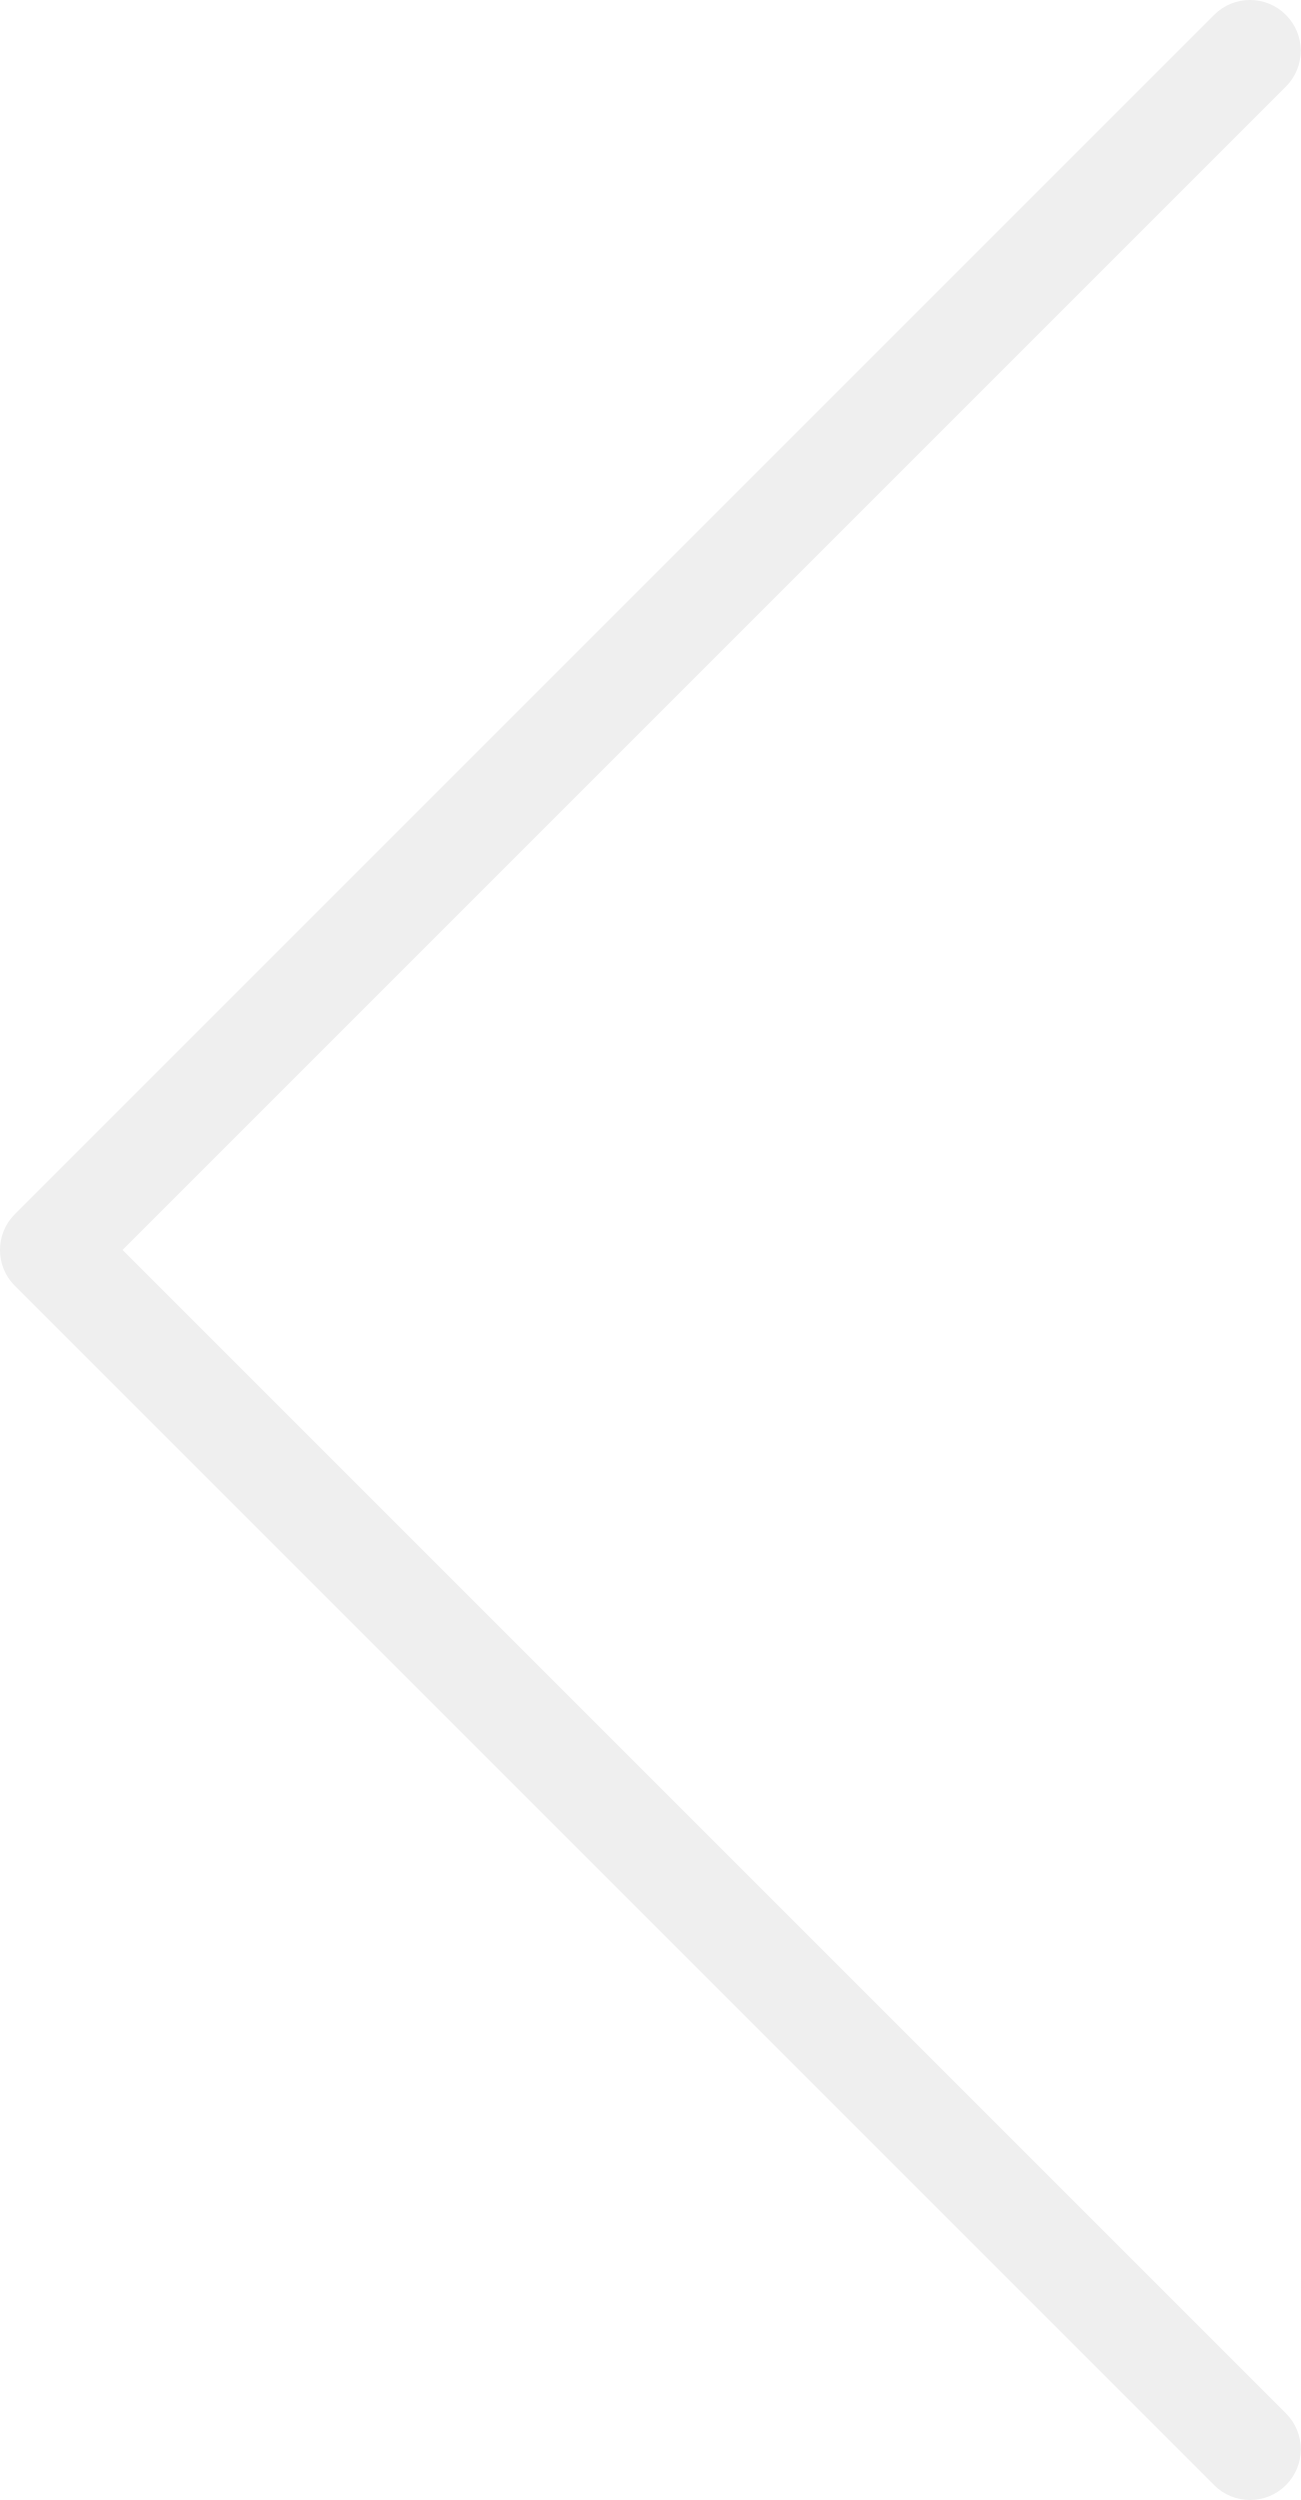
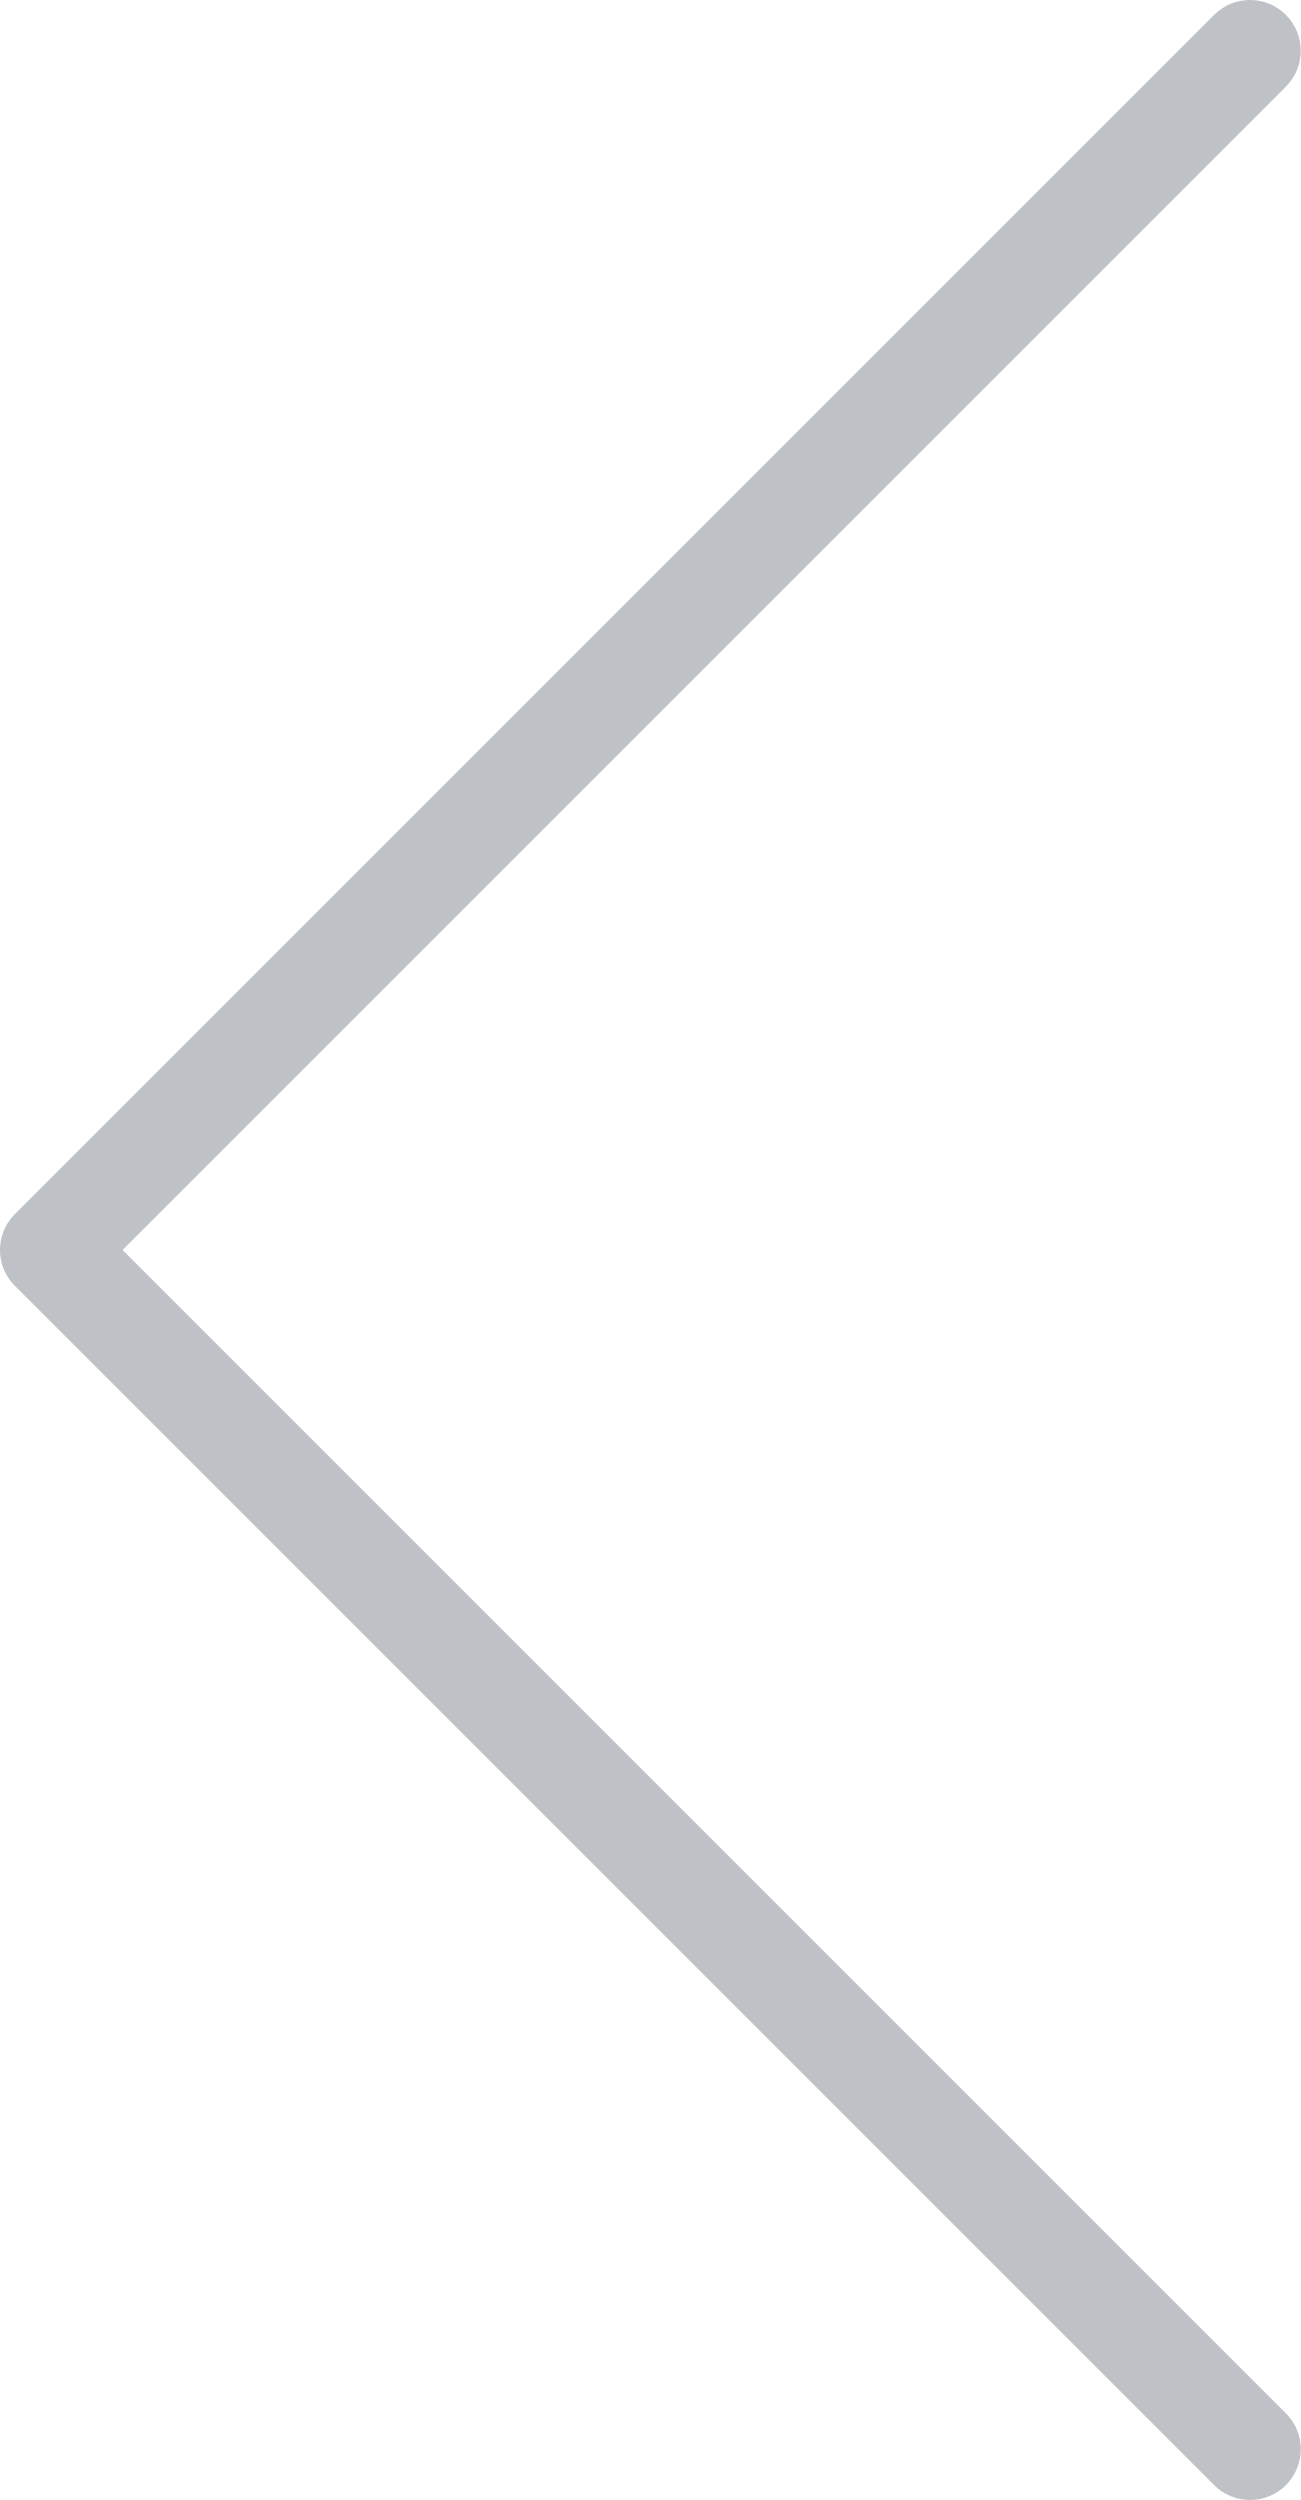
<svg xmlns="http://www.w3.org/2000/svg" version="1.1" id="Layer_1" x="0px" y="0px" width="21.706px" height="41.719px" viewBox="0 0 21.706 41.719" enable-background="new 0 0 21.706 41.719" xml:space="preserve">
-   <path d="M2.045,20.859L21.458,1.446c0.331-0.331,0.331-0.867,0-1.198c-0.33-0.331-0.867-0.331-1.197,0L0.248,20.261 c-0.331,0.33-0.331,0.867,0,1.197l20.013,20.013c0.164,0.165,0.382,0.248,0.599,0.248s0.434-0.083,0.599-0.248 c0.331-0.331,0.331-0.867,0-1.198L2.045,20.859z" fill="#efefef" />
+   <path d="M2.045,20.859L21.458,1.446c0.331-0.331,0.331-0.867,0-1.198c-0.33-0.331-0.867-0.331-1.197,0L0.248,20.261 c-0.331,0.33-0.331,0.867,0,1.197l20.013,20.013c0.164,0.165,0.382,0.248,0.599,0.248s0.434-0.083,0.599-0.248 c0.331-0.331,0.331-0.867,0-1.198L2.045,20.859z" fill="#bec2c7" />
</svg>
